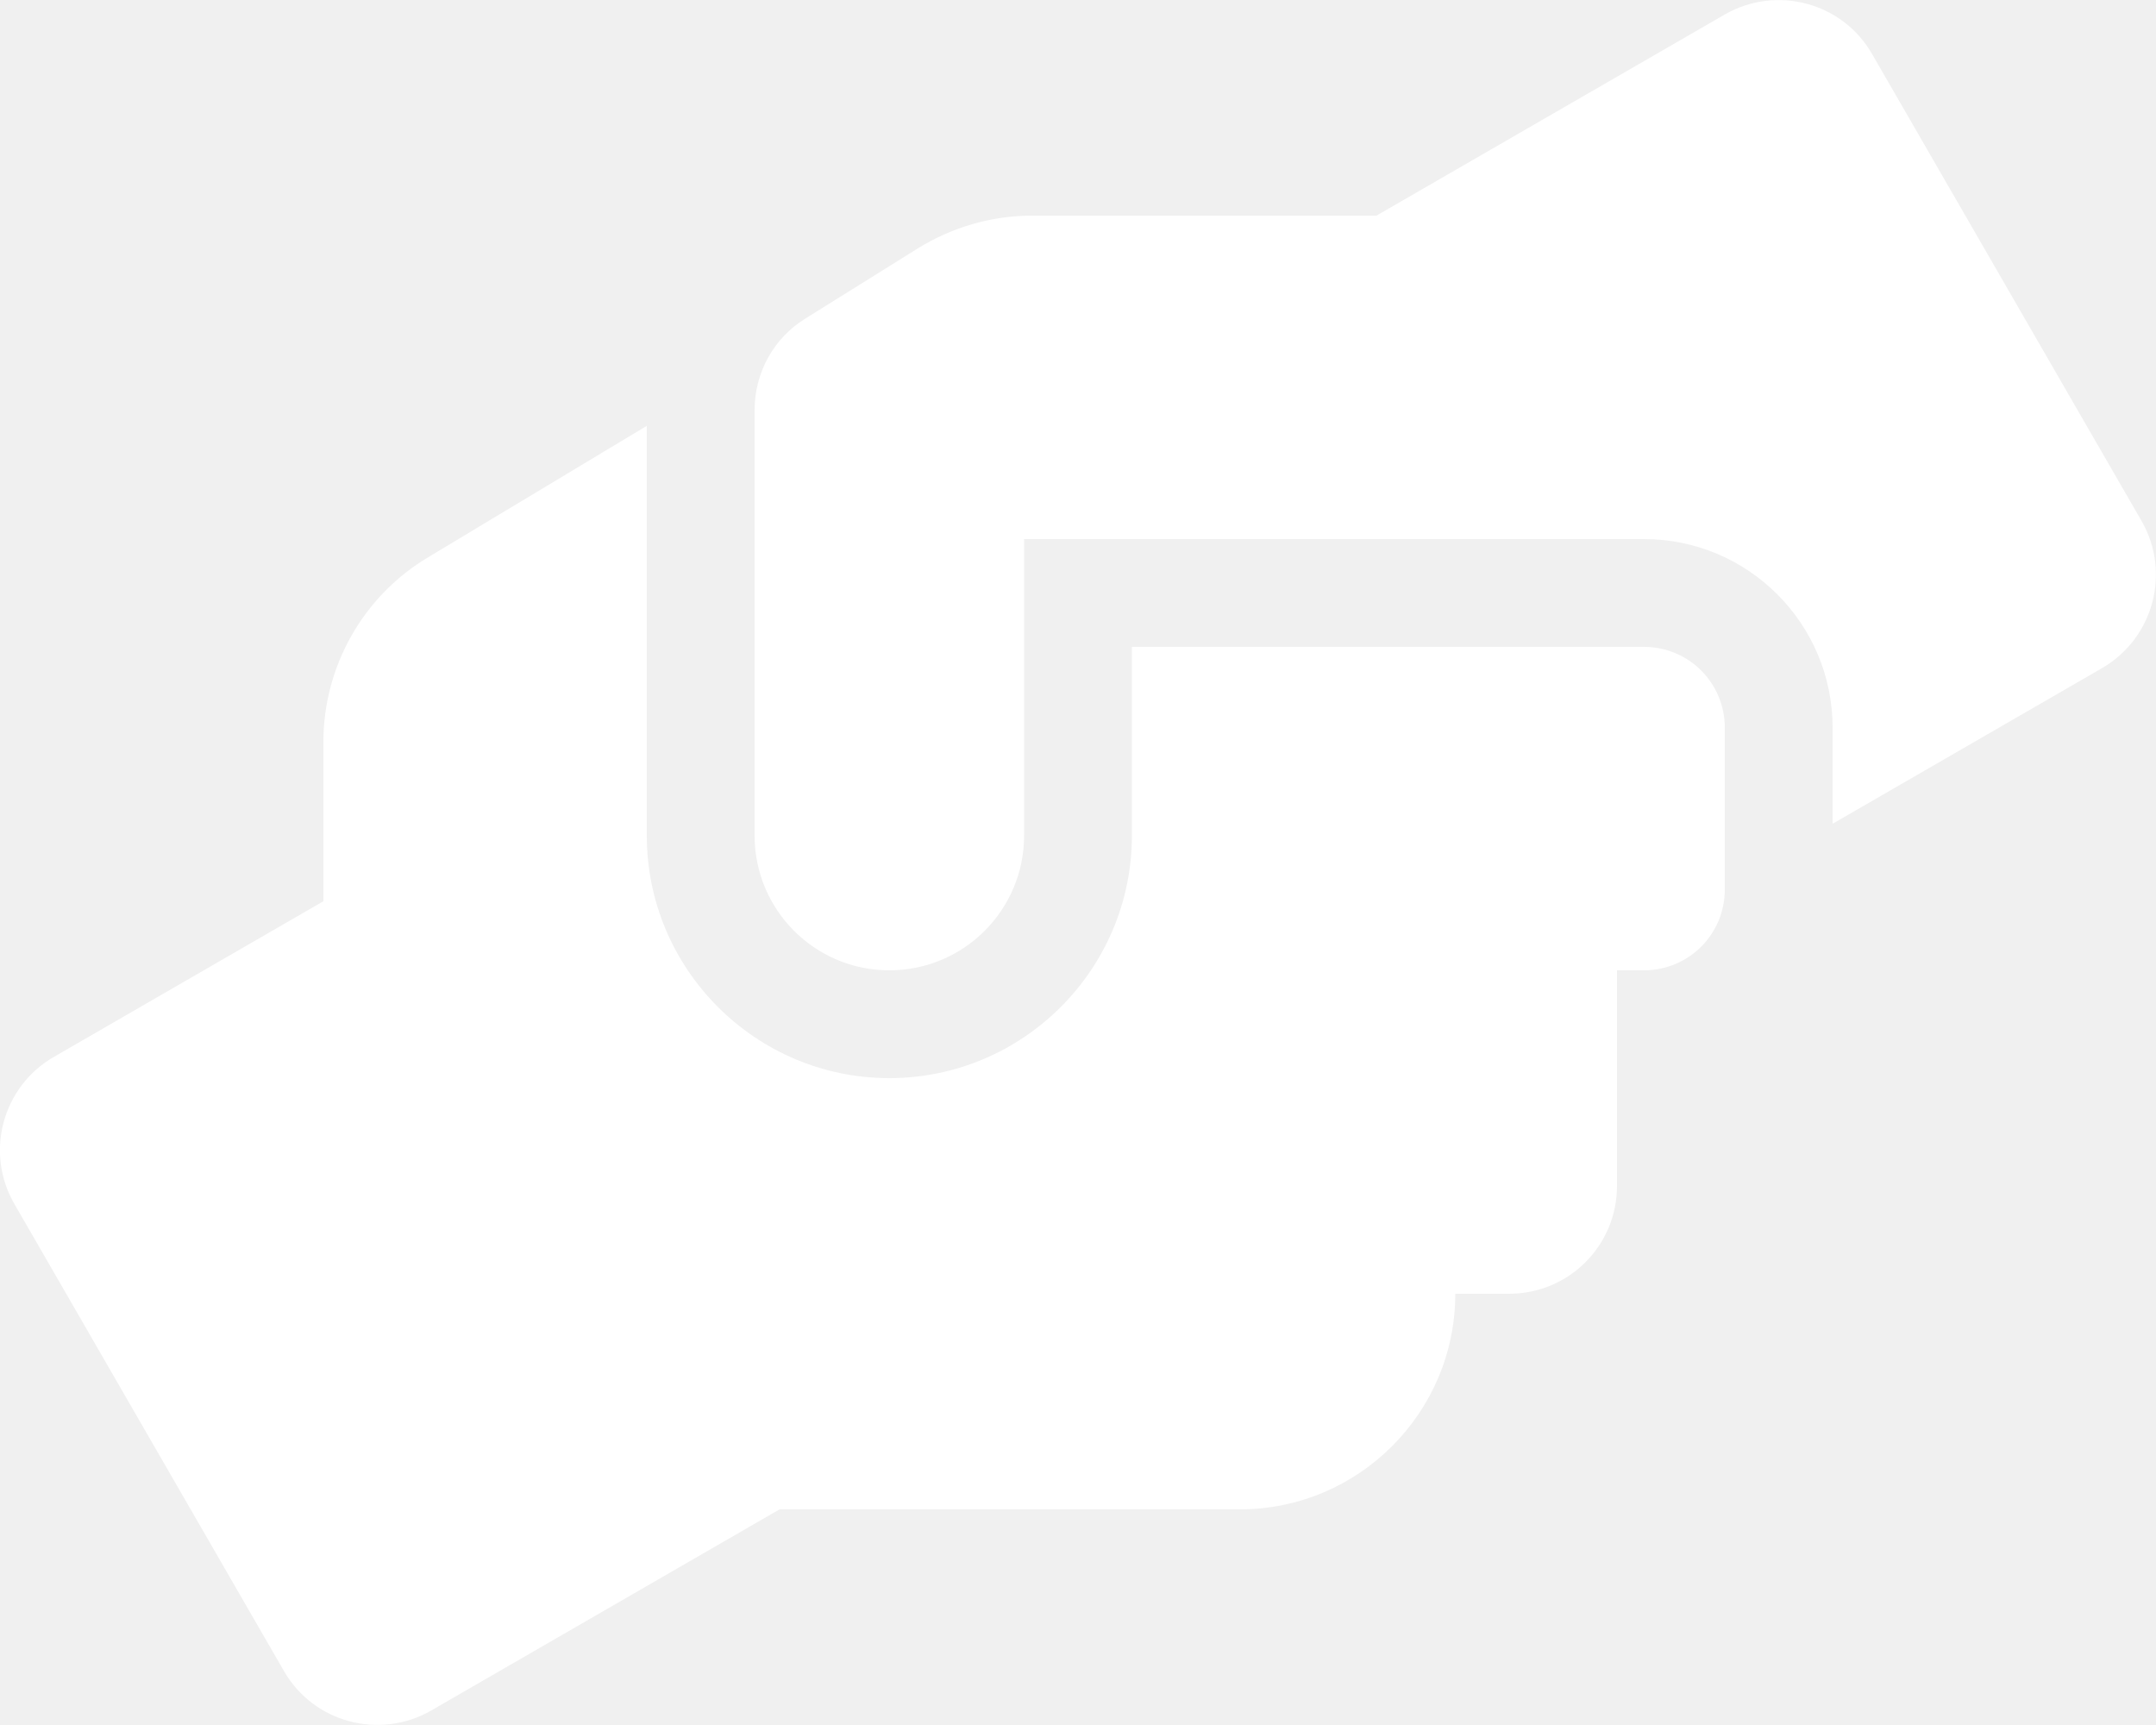
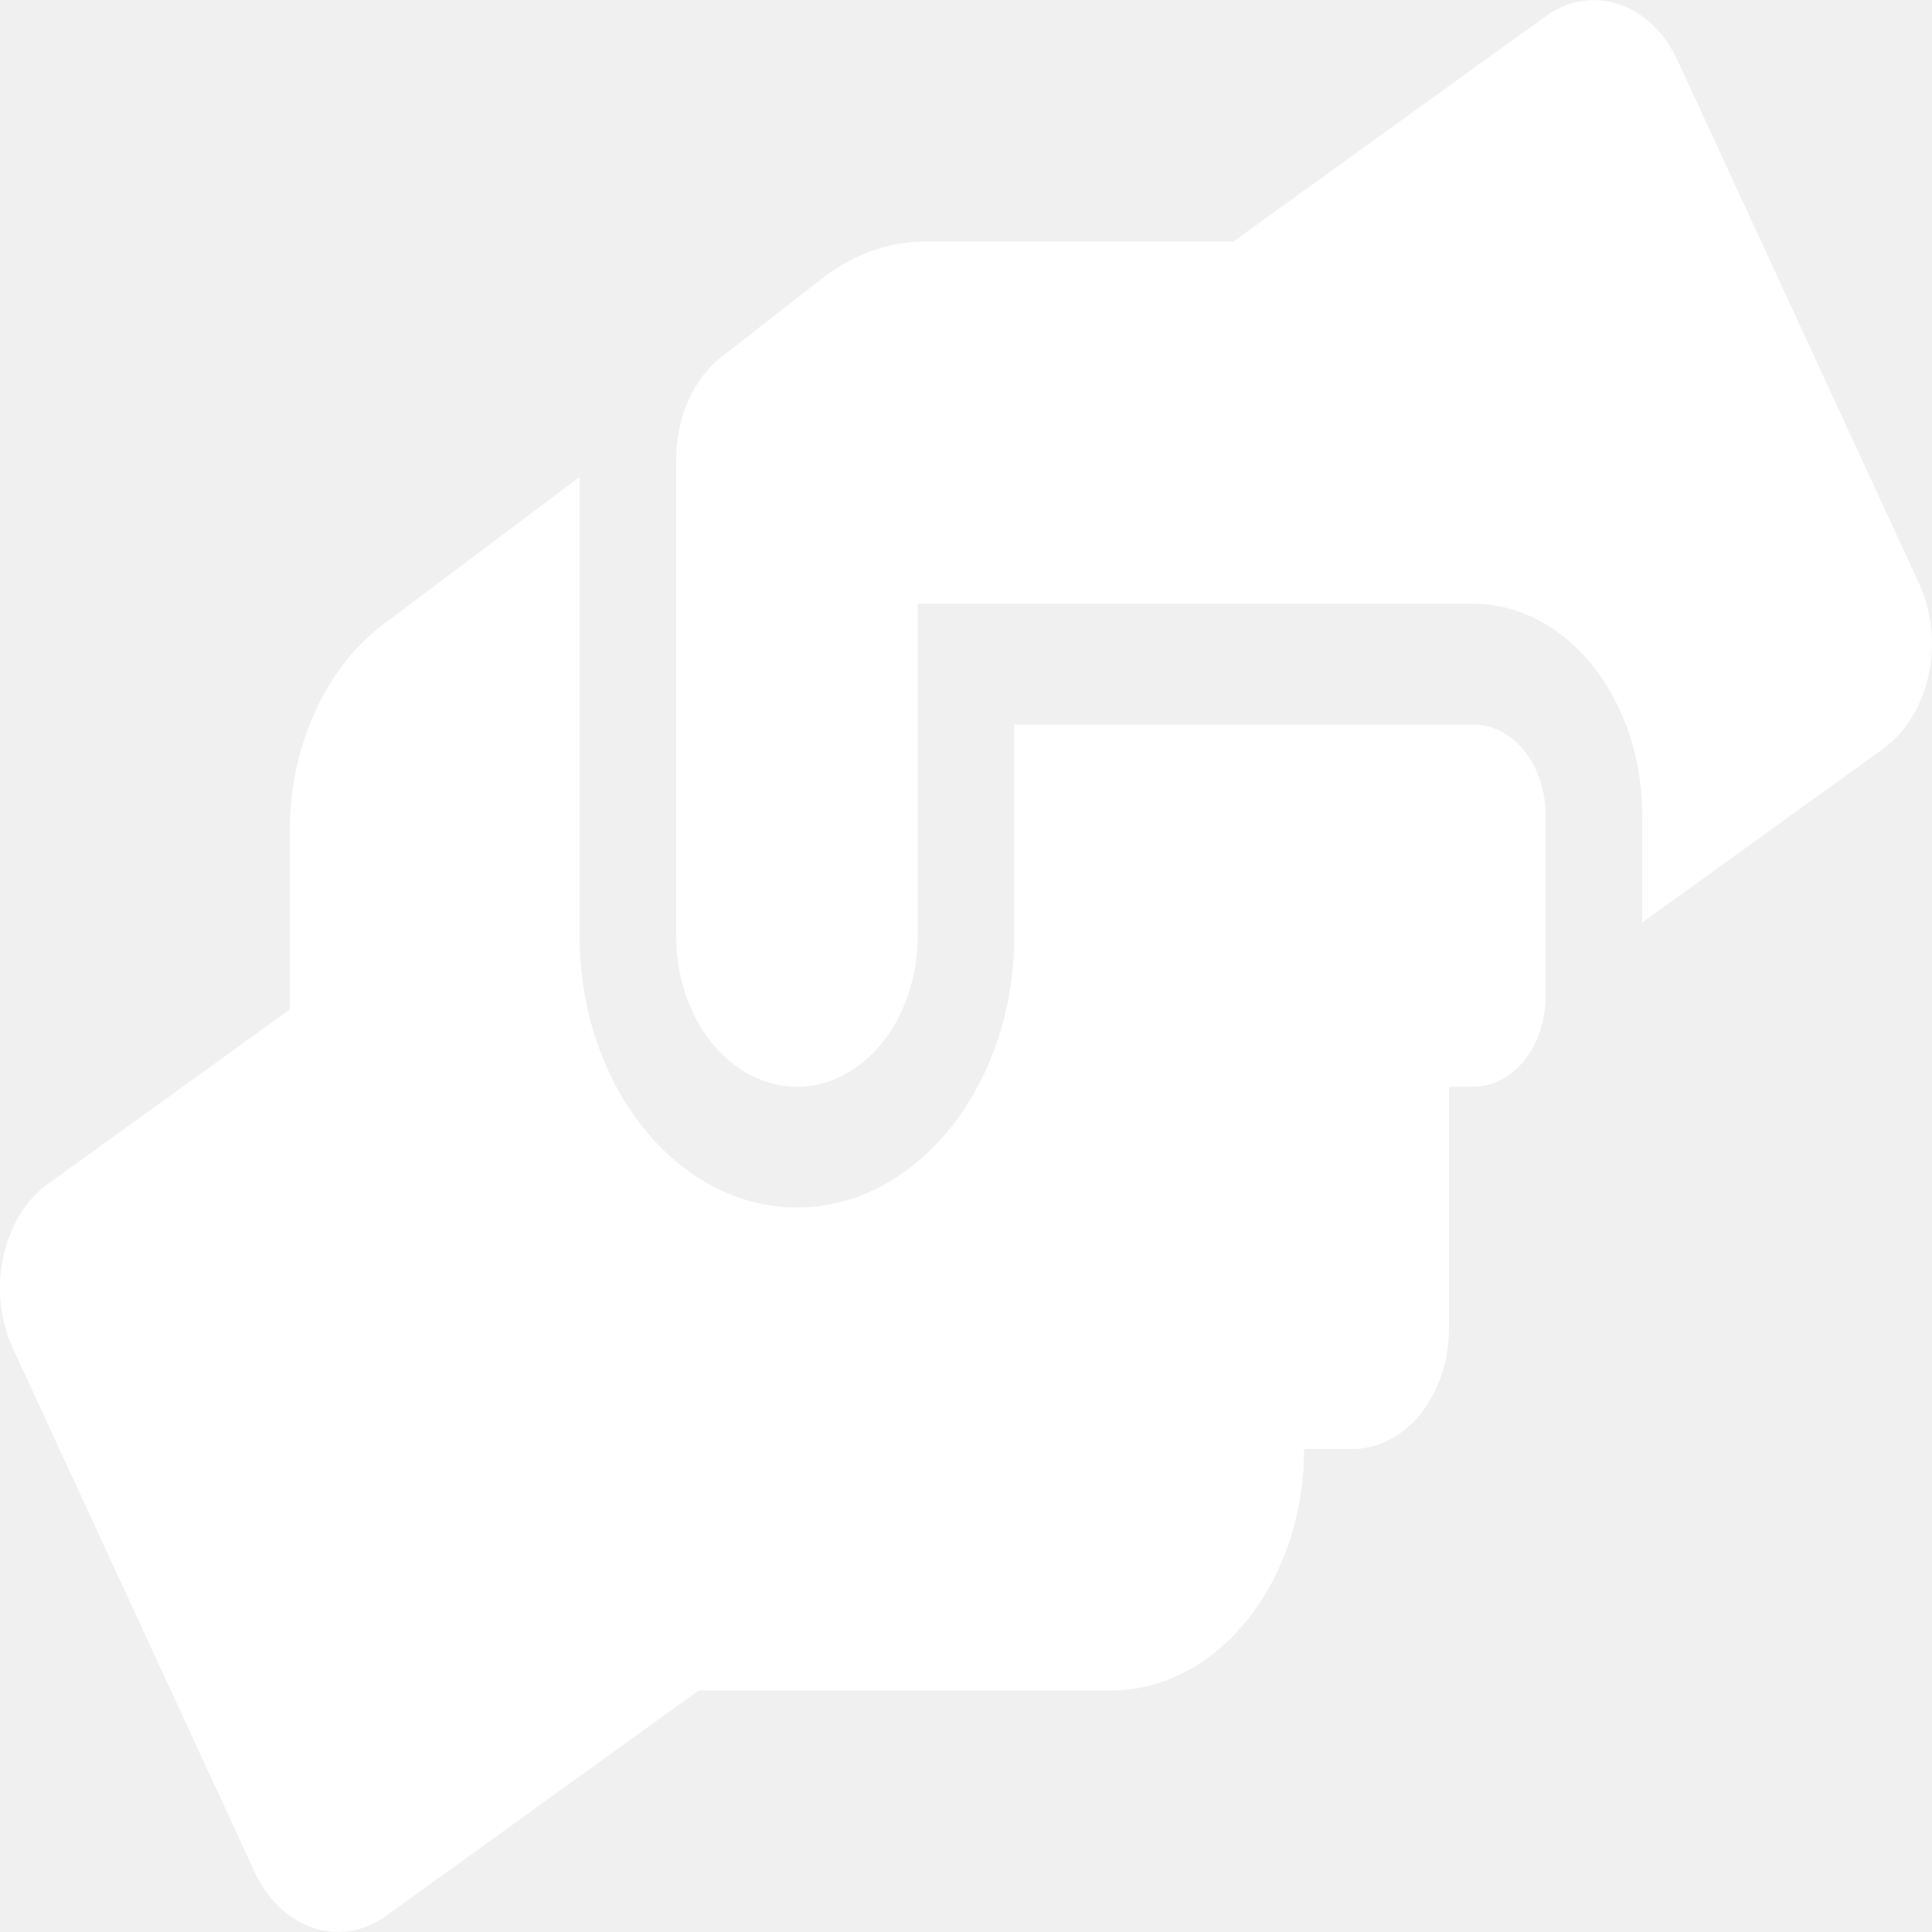
- <svg xmlns="http://www.w3.org/2000/svg" aria-hidden="true" focusable="false" data-prefix="fas" data-icon="hands-helping" role="img" width="640" height="512">
-   <rect id="backgroundrect" width="100%" height="100%" x="0" y="0" fill="none" stroke="none" />
-   <g class="currentLayer" style="">
-     <path fill="#ffffff" d="M488 192H336v56c0 39.7-32.3 72-72 72s-72-32.3-72-72V126.4l-64.9 39C107.8 176.9 96 197.8 96 220.2v47.3l-80 46.2C.7 322.5-4.6 342.1 4.3 357.4l80 138.6c8.8 15.3 28.4 20.5 43.7 11.7L231.4 448H368c35.3 0 64-28.7 64-64h16c17.7 0 32-14.3 32-32v-64h8c13.3 0 24-10.7 24-24v-48c0-13.3-10.7-24-24-24zm147.7-37.4L555.7 16C546.9.7 527.3-4.5 512 4.3L408.6 64H306.4c-12 0-23.7 3.4-33.9 9.7L239 94.6c-9.4 5.8-15 16.1-15 27.1V248c0 22.1 17.9 40 40 40s40-17.9 40-40v-88h184c30.9 0 56 25.1 56 56v28.5l80-46.2c15.3-8.9 20.5-28.4 11.7-43.7z" id="svg_1" class="selected" fill-opacity="1" />
+ <svg xmlns="http://www.w3.org/2000/svg" width="50pt" height="50pt" viewBox="0 0 50 50" version="1.1">
+   <g id="surface1">
+     <path style=" stroke:none;fill-rule:nonzero;fill:rgb(100%,100%,100%);fill-opacity:1;" d="M 38.125 18.75 L 26.25 18.75 L 26.25 24.219 C 26.25 28.094 23.727 31.25 20.625 31.25 C 17.523 31.25 15 28.094 15 24.219 L 15 12.344 L 9.93 16.152 C 8.422 17.273 7.5 19.316 7.5 21.504 L 7.5 26.125 L 1.25 30.633 C 0.055 31.492 -0.359 33.406 0.336 34.902 L 6.586 48.438 C 7.273 49.93 8.805 50.438 10 49.578 L 18.078 43.75 L 28.75 43.75 C 31.508 43.75 33.75 40.945 33.75 37.5 L 35 37.5 C 36.383 37.5 37.5 36.102 37.5 34.375 L 37.5 28.125 L 38.125 28.125 C 39.164 28.125 40 27.078 40 25.781 L 40 21.094 C 40 19.797 39.164 18.75 38.125 18.75 Z M 49.664 15.098 L 43.414 1.562 C 42.727 0.07 41.195 -0.438 40 0.422 L 31.922 6.25 L 23.938 6.25 C 23 6.25 22.086 6.582 21.289 7.195 L 18.672 9.238 C 17.938 9.805 17.5 10.809 17.5 11.883 L 17.5 24.219 C 17.5 26.379 18.898 28.125 20.625 28.125 C 22.352 28.125 23.75 26.379 23.75 24.219 L 23.75 15.625 L 38.125 15.625 C 40.539 15.625 42.5 18.078 42.5 21.094 L 42.5 23.875 L 48.75 19.367 C 49.945 18.496 50.352 16.594 49.664 15.098 Z M 49.664 15.098 " />
  </g>
</svg>
